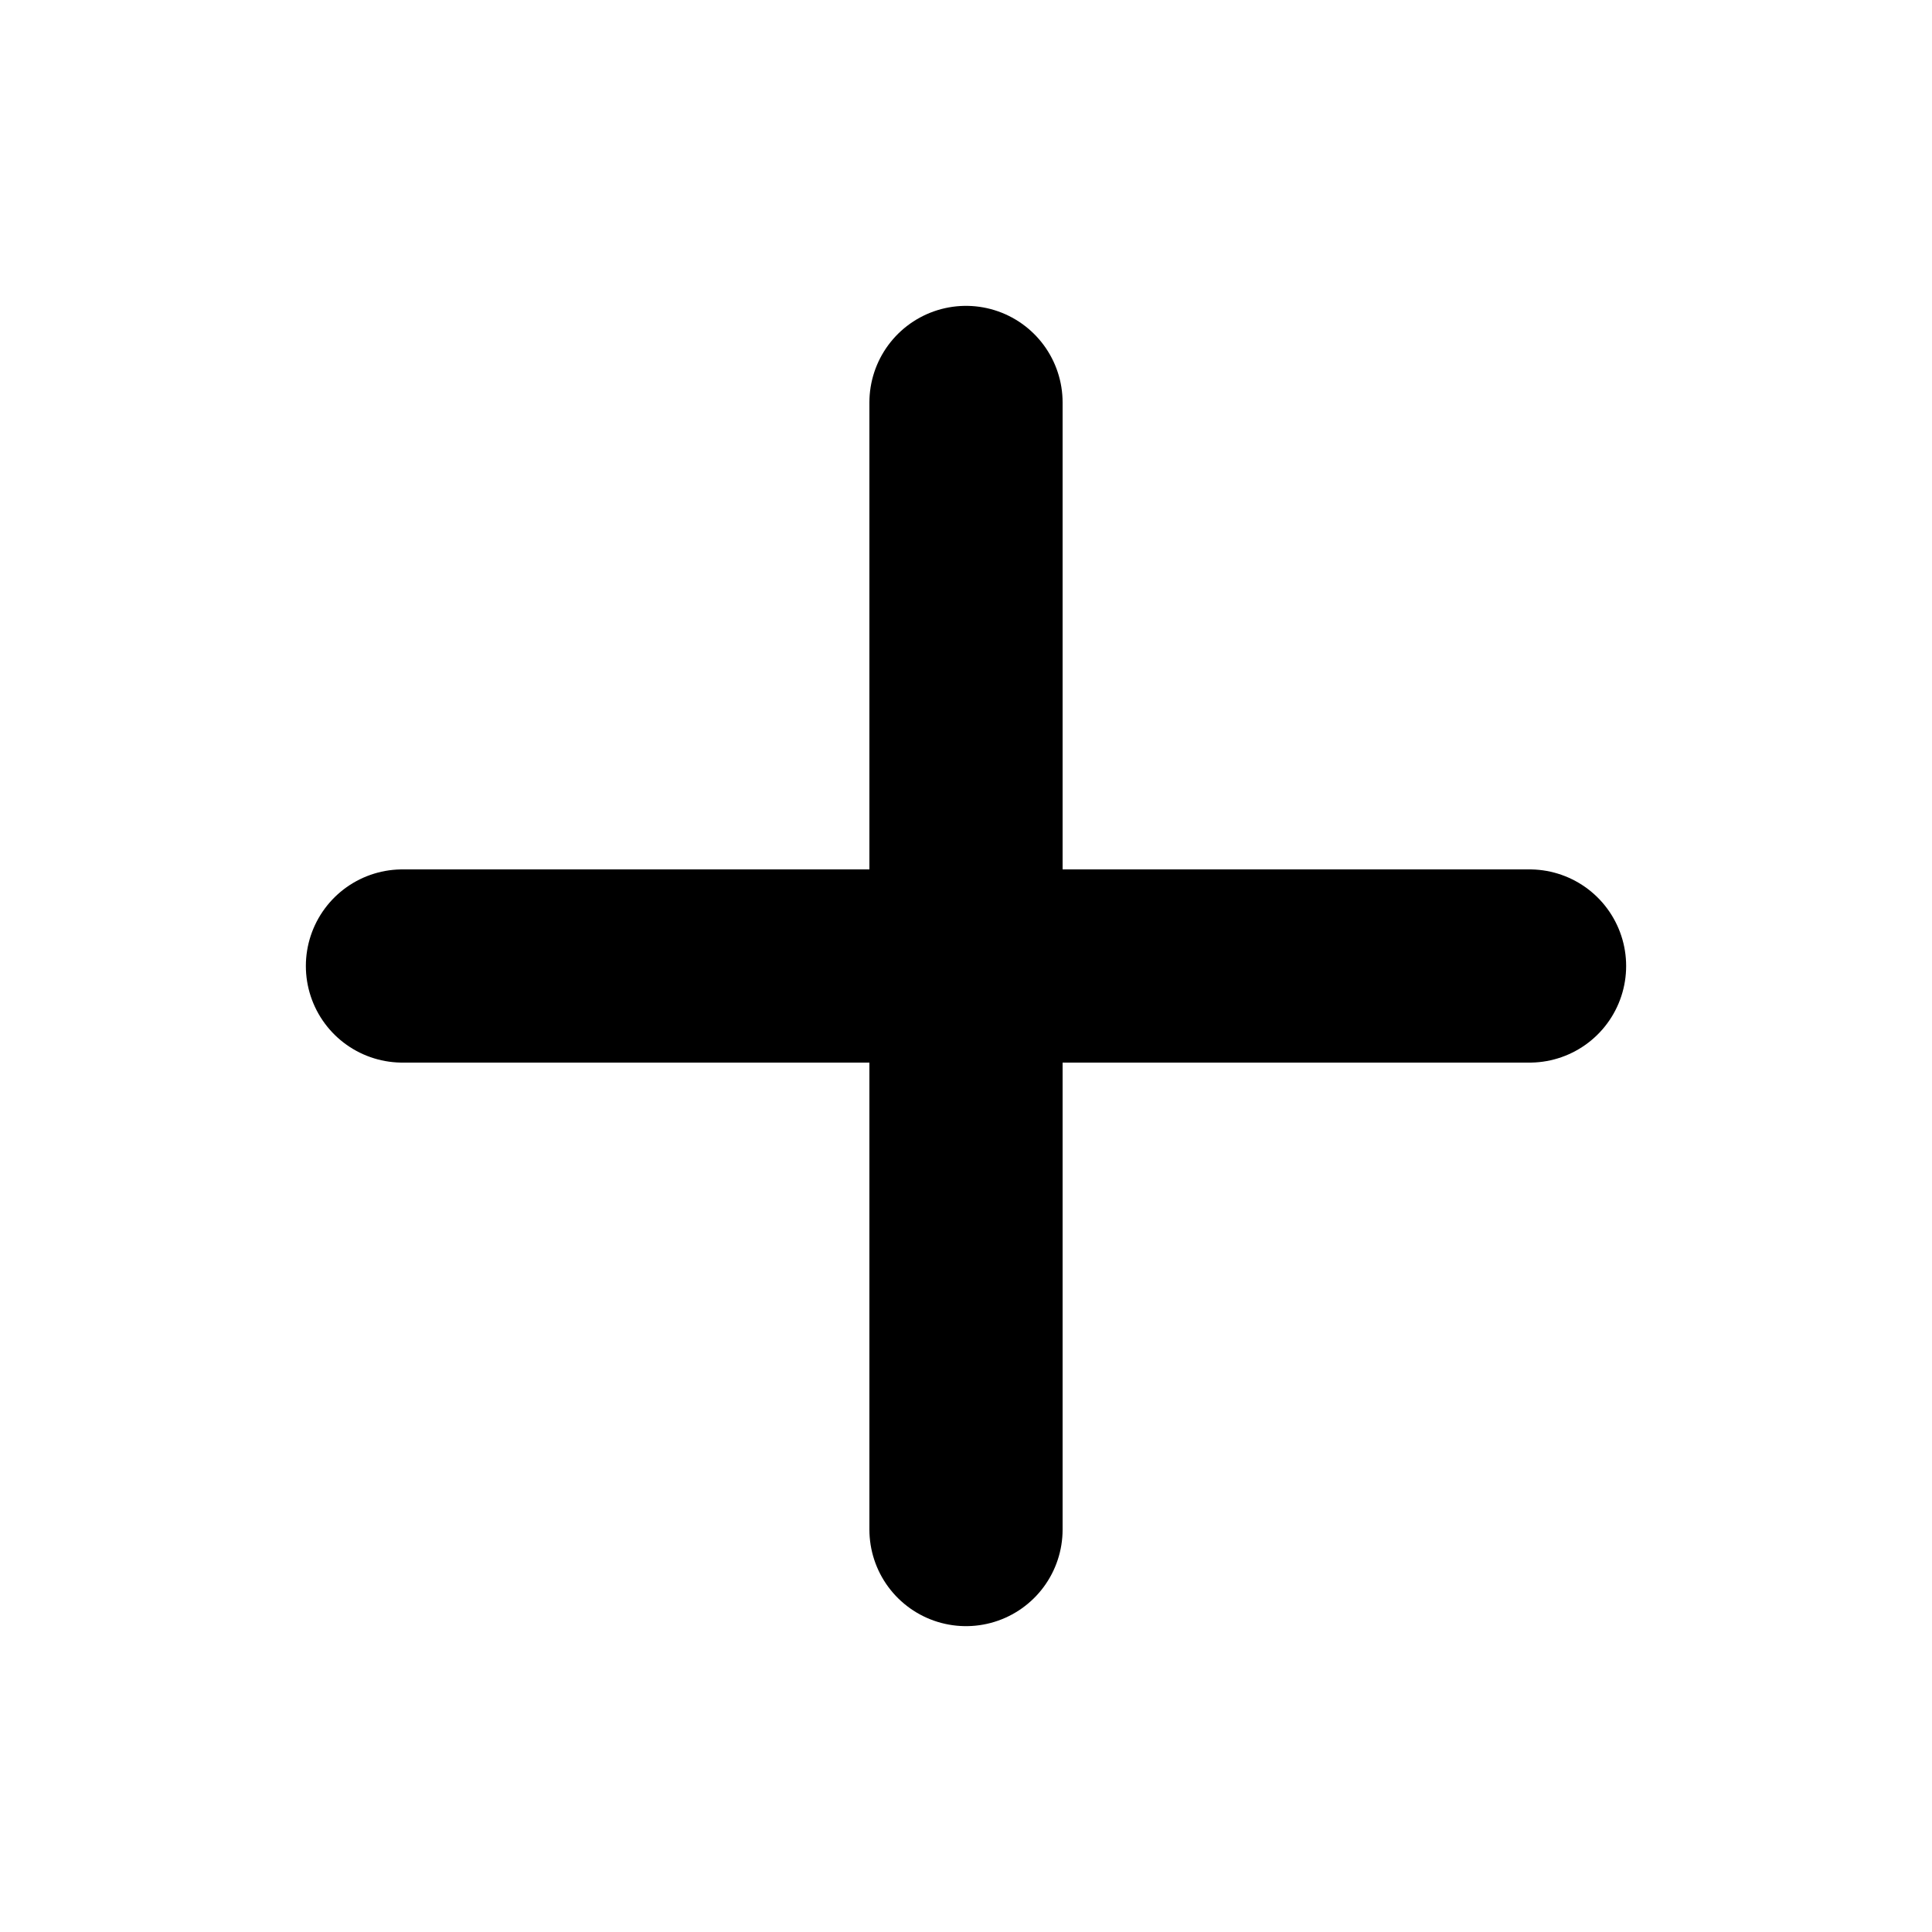
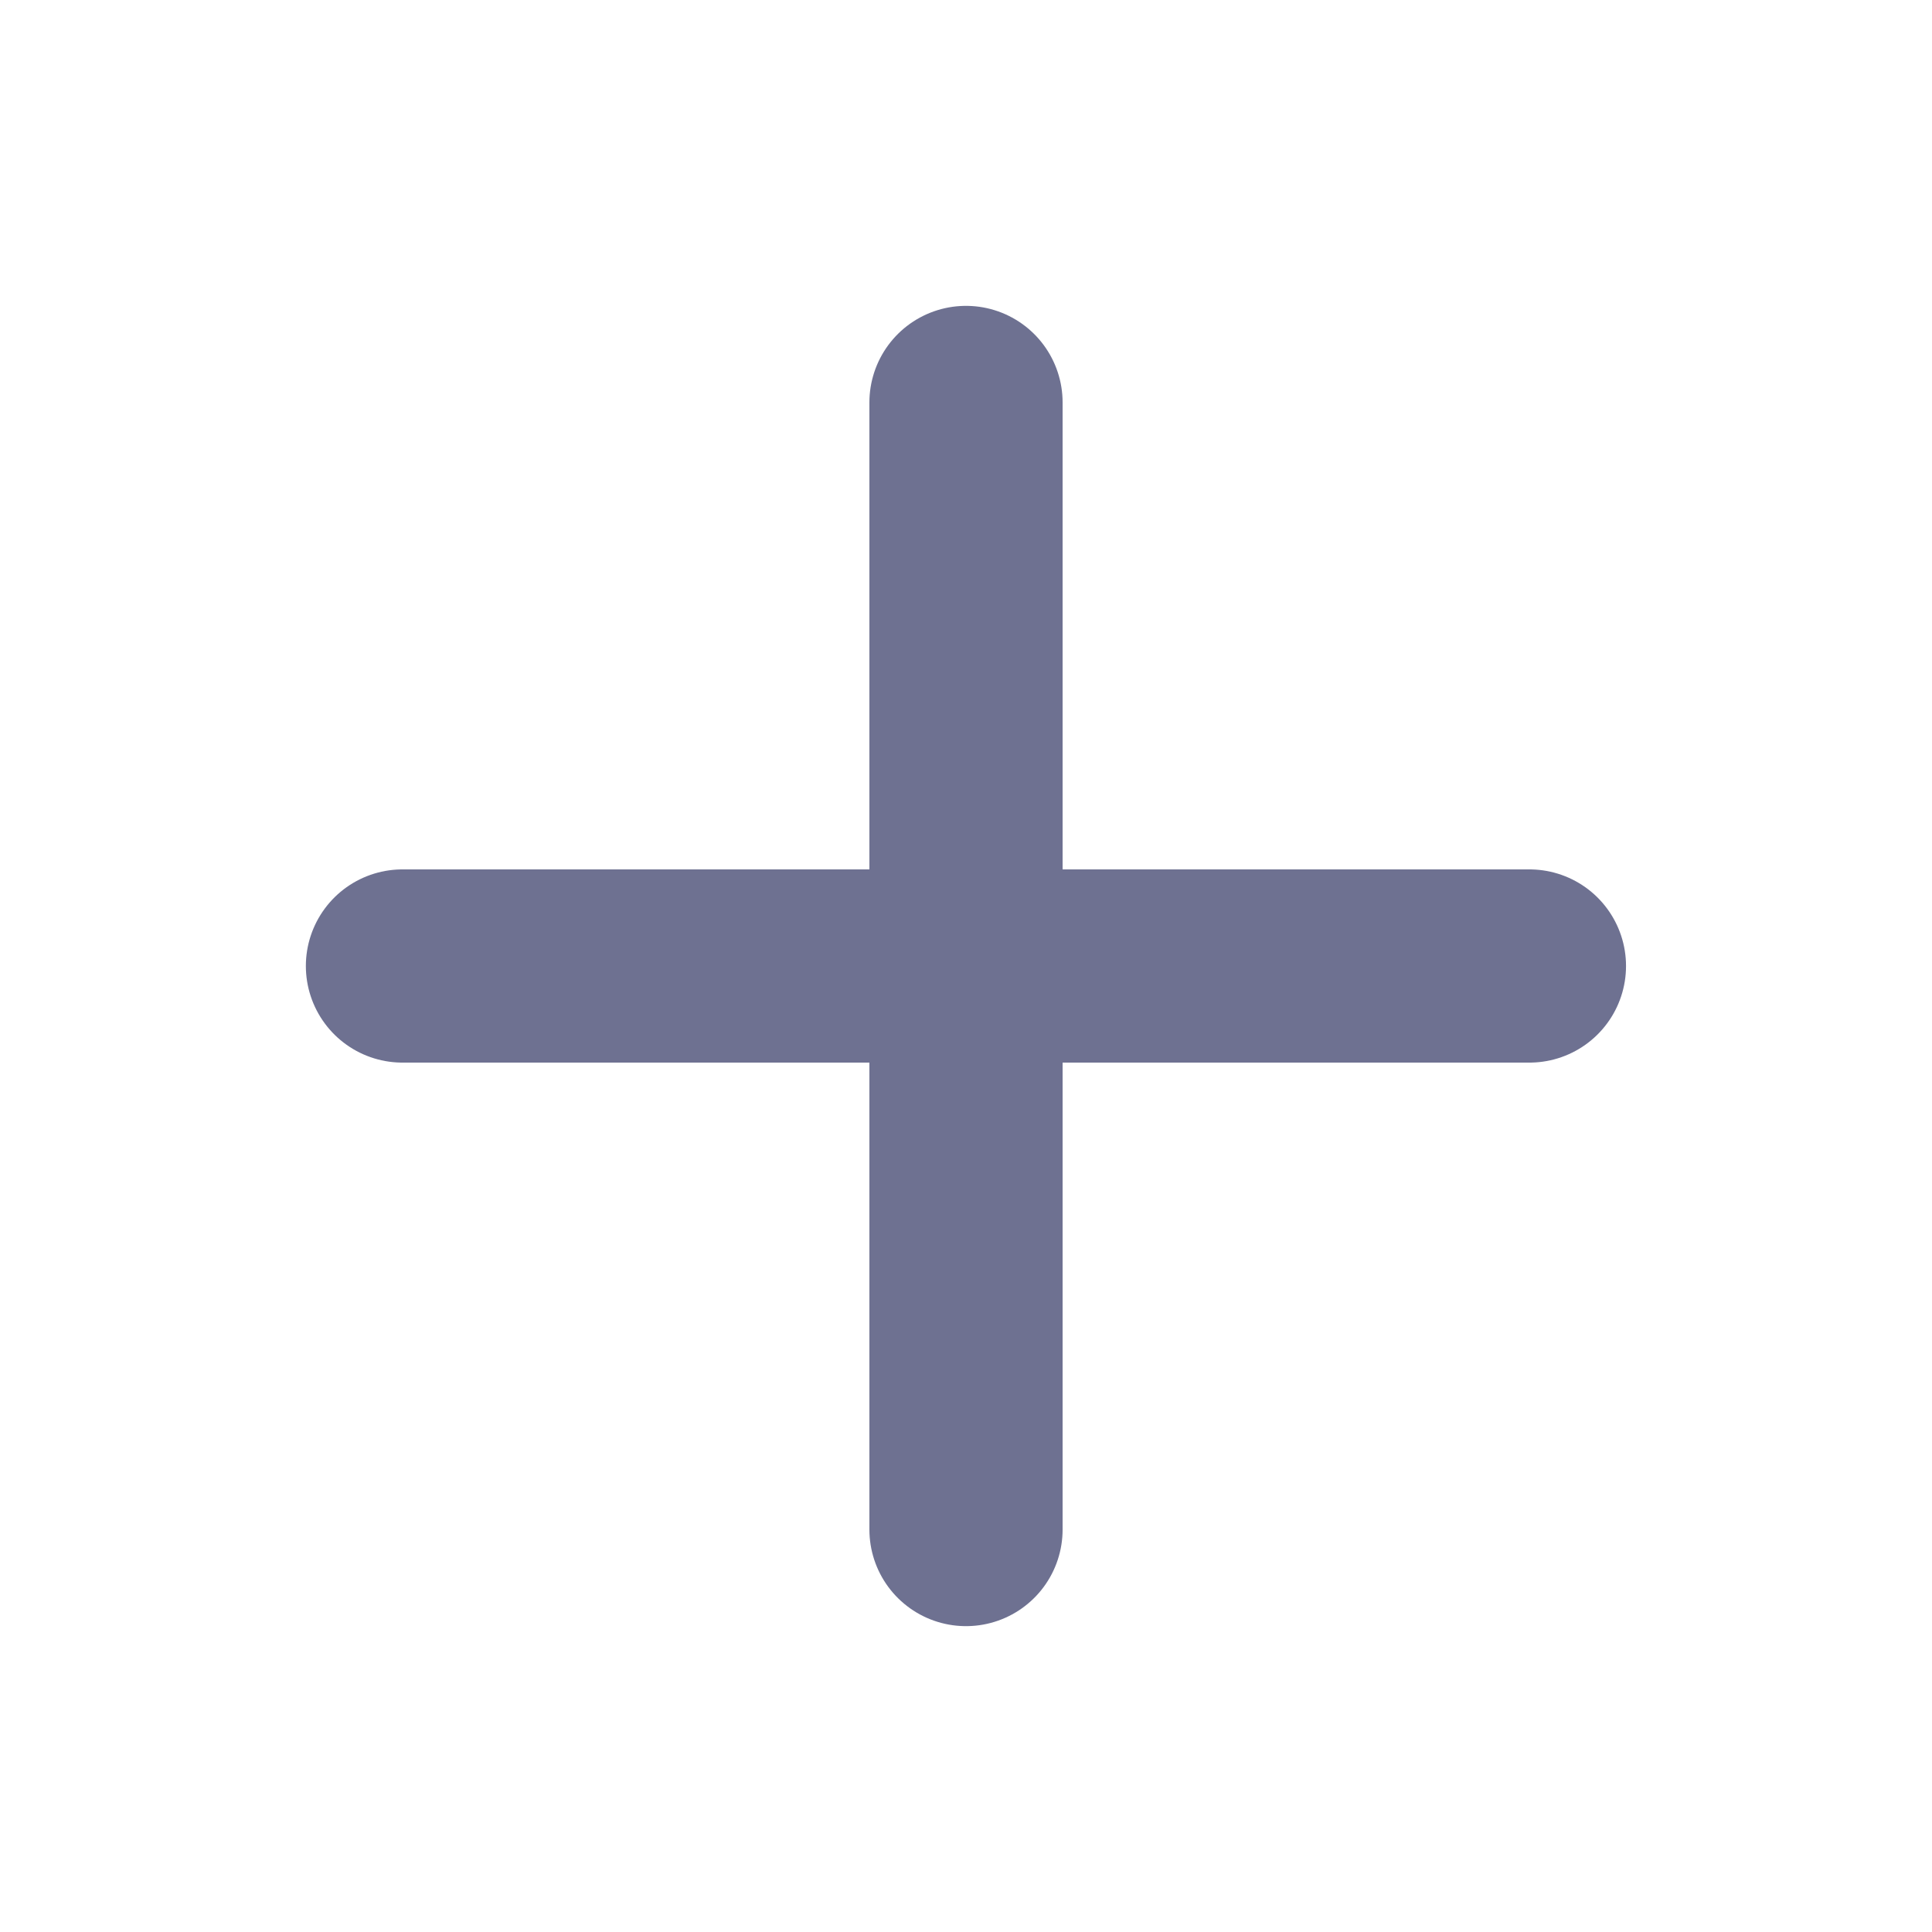
<svg xmlns="http://www.w3.org/2000/svg" width="16" height="16" viewBox="0 0 16 16" fill="none">
-   <path d="M8 3.333V12.667" stroke="currentColor" stroke-width="1.6" stroke-linecap="round" stroke-linejoin="round" />
-   <path d="M3.333 8H12.667" stroke="currentColor" stroke-width="1.6" stroke-linecap="round" stroke-linejoin="round" />
+   <path d="M8 3.333V12.667" stroke="#6E7191" stroke-width="1.6" stroke-linecap="round" stroke-linejoin="round" />
+   <path d="M3.333 8H12.666" stroke="#6E7191" stroke-width="1.6" stroke-linecap="round" stroke-linejoin="round" />
</svg>
